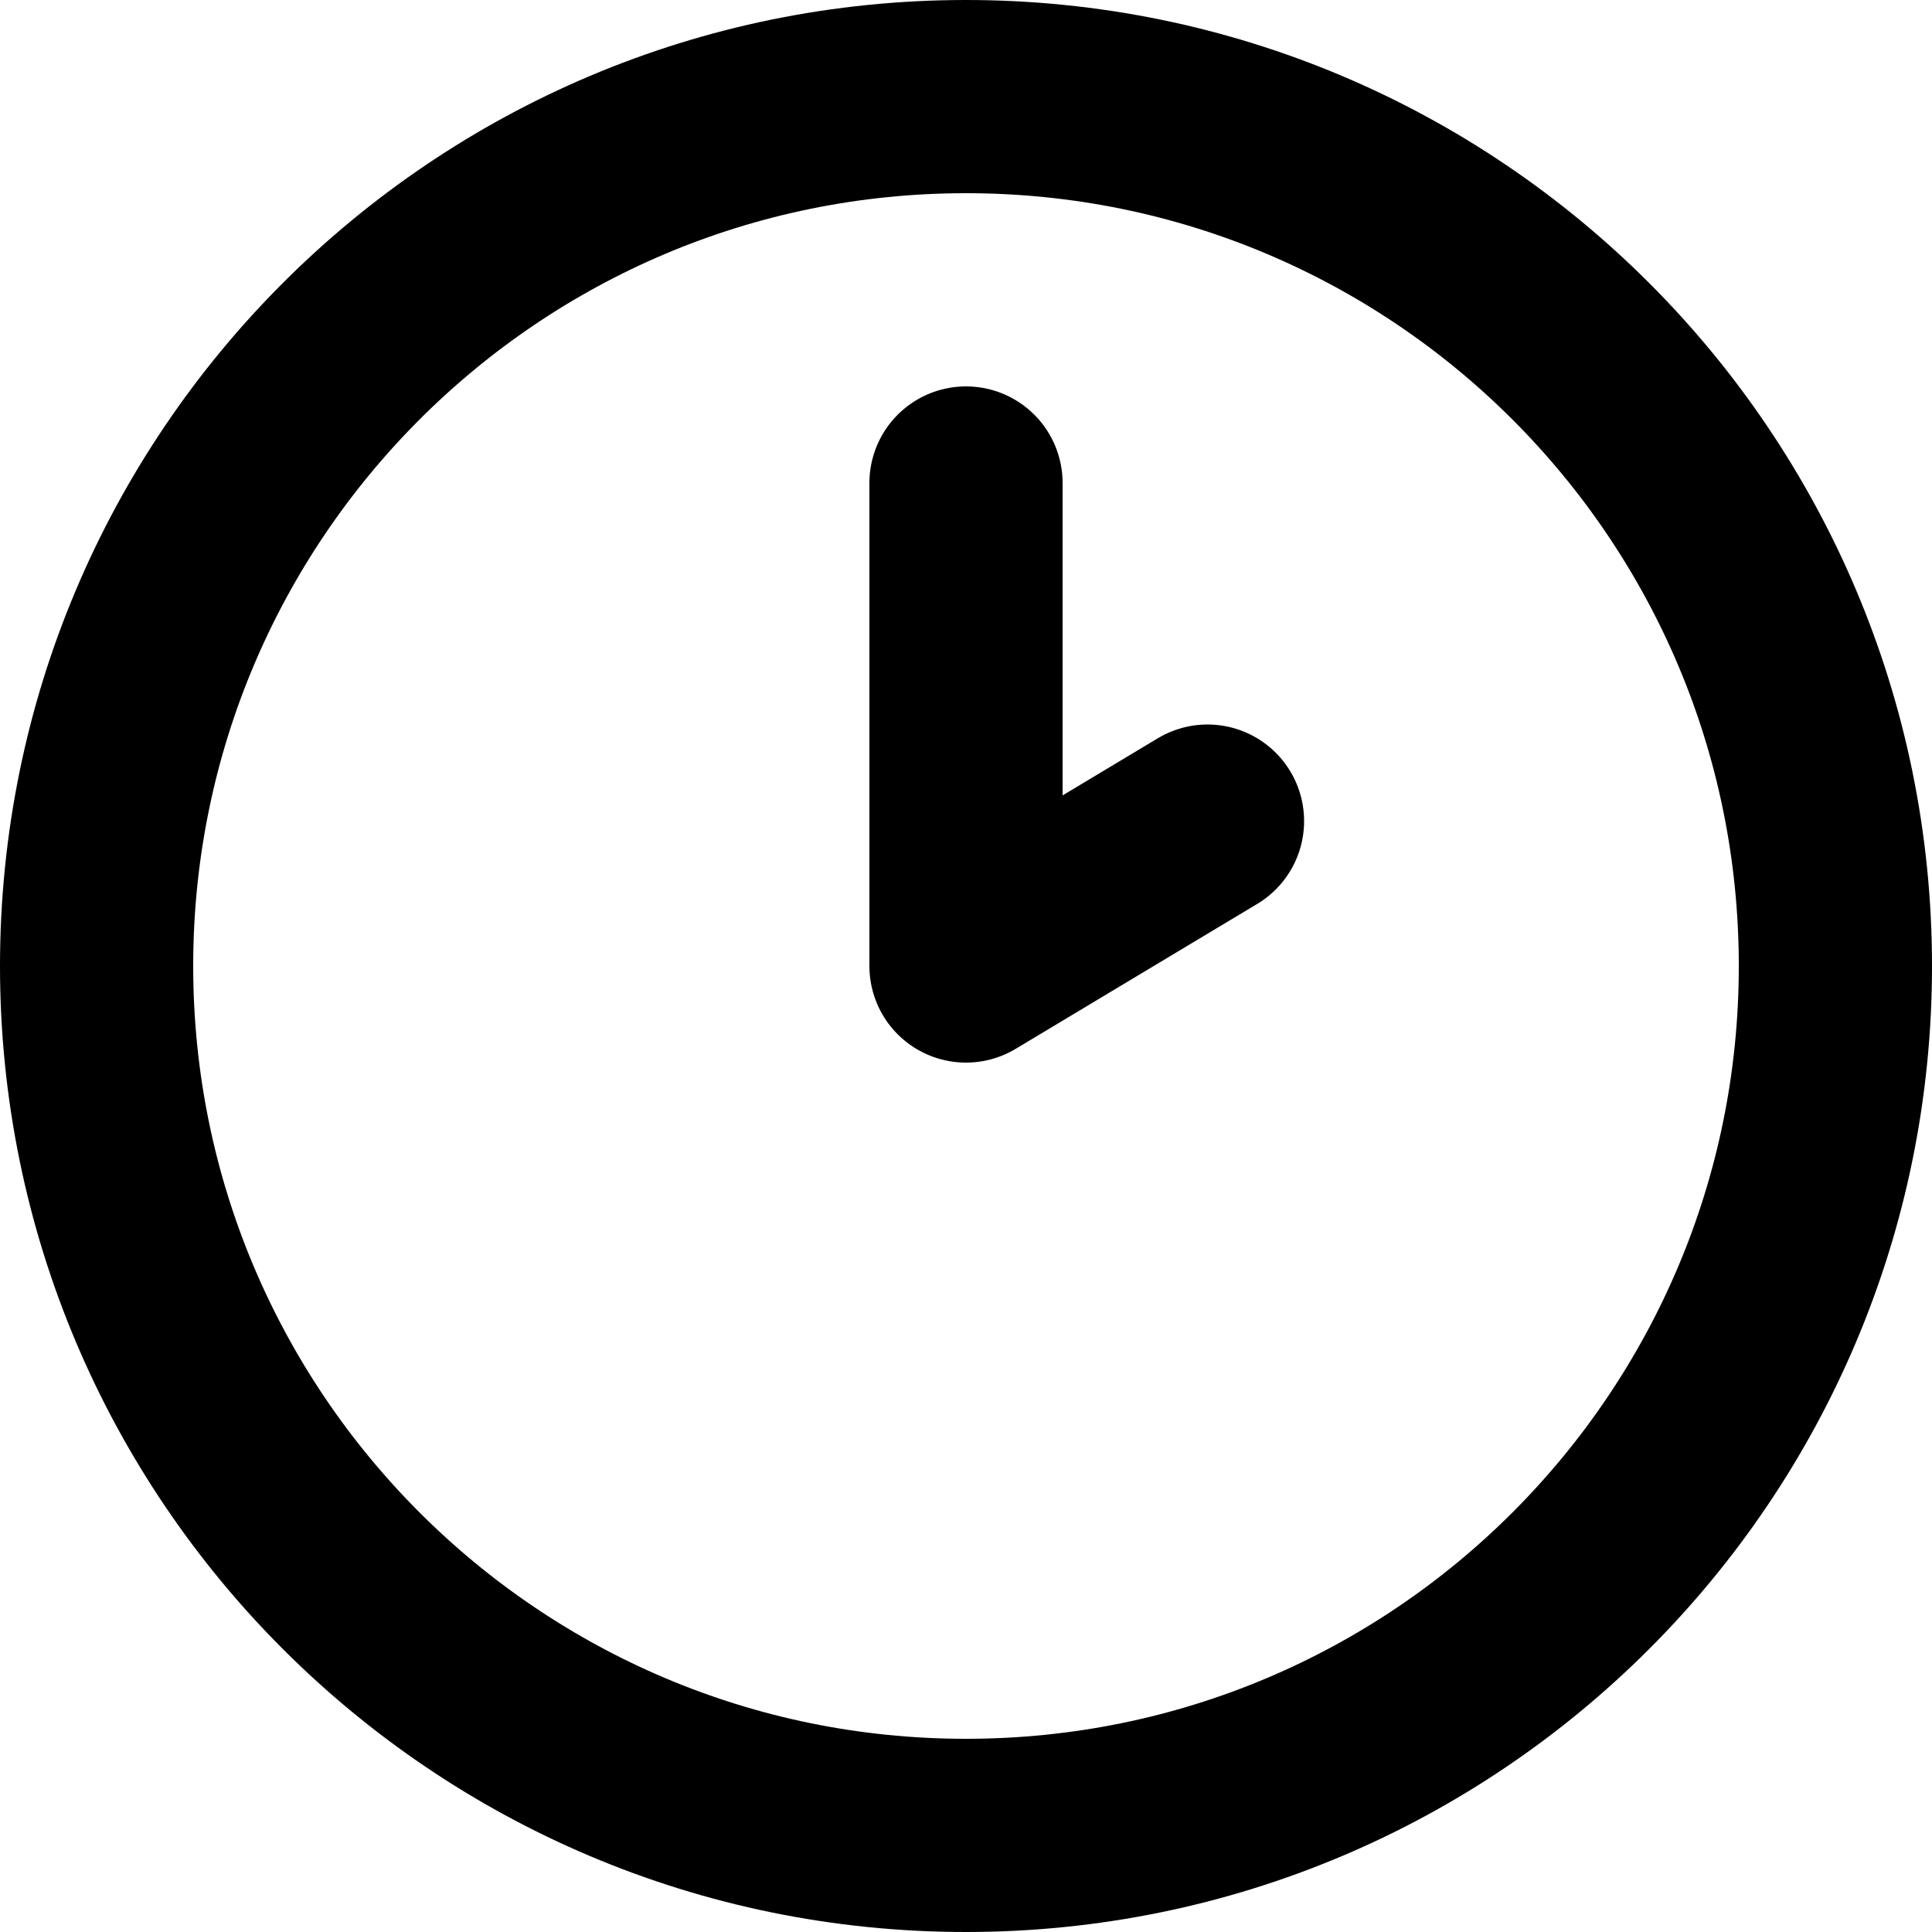
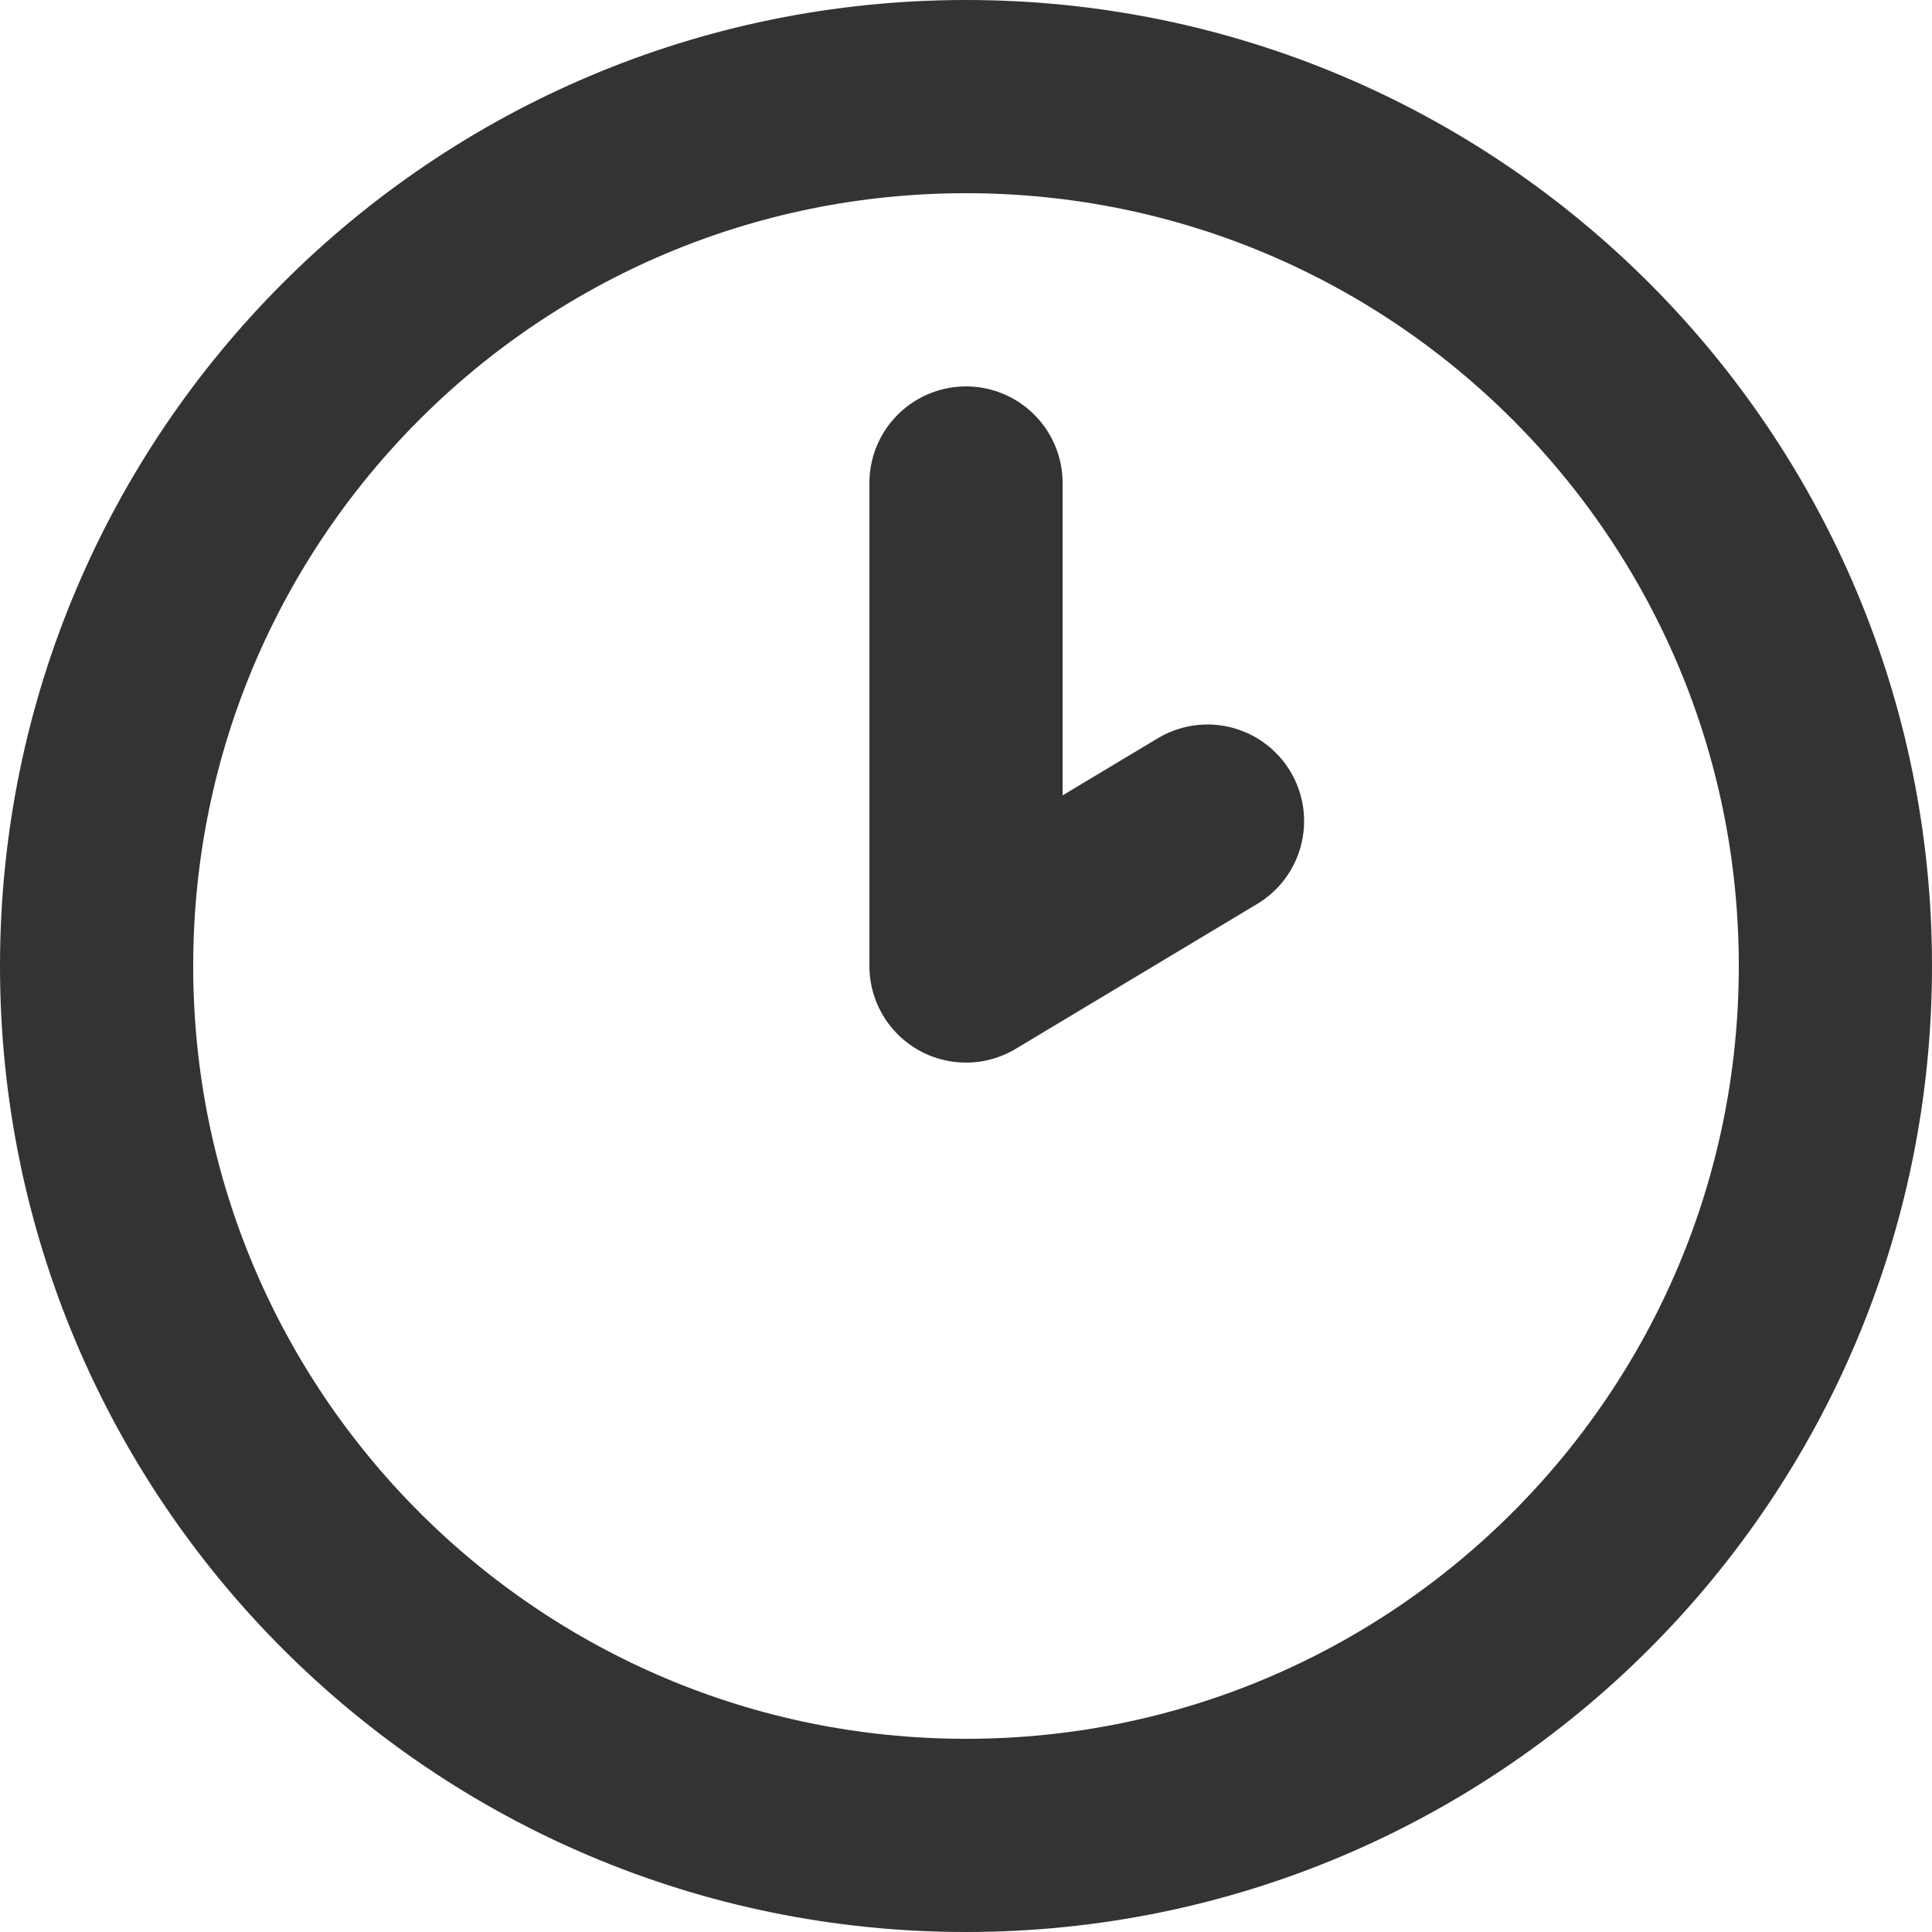
<svg xmlns="http://www.w3.org/2000/svg" width="700" height="700" viewBox="0 0 700 700" version="1.1" id="svg1" xml:space="preserve">
  <defs id="defs1" />
-   <g id="layer1" transform="translate(-2223.833,262.5753)">
-     <g style="fill:none" id="g2" transform="matrix(32.55814,0,0,32.55814,1379.492,-274.1337)">
-       <path opacity="0.4" d="m 12,14 h 1 c 1.1,0 2,-0.9 2,-2 V 2 H 6 c -1.5,0 -2.81,0.83 -3.49,2.05" stroke="#292d32" stroke-width="1.5" stroke-linecap="round" stroke-linejoin="round" id="path1-4" style="opacity:1;fill:none;stroke:#000000;stroke-opacity:1" />
-       <path d="m 2,17 c 0,1.66 1.34,3 3,3 h 1 c 0,-1.1 0.9,-2 2,-2 1.1,0 2,0.9 2,2 h 4 c 0,-1.1 0.9,-2 2,-2 1.1,0 2,0.9 2,2 h 1 c 1.66,0 3,-1.34 3,-3 v -3 h -3 c -0.55,0 -1,-0.45 -1,-1 v -3 c 0,-0.55 0.45,-1 1,-1 h 1.29 L 18.58,6.01 C 18.22,5.39 17.56,5 16.84,5 H 15 v 7 c 0,1.1 -0.9,2 -2,2 h -1" stroke="#292d32" stroke-width="1.5" stroke-linecap="round" stroke-linejoin="round" id="path2" style="stroke:#000000;stroke-opacity:1" />
-       <path d="m 8,22 c 1.105,0 2,-0.895 2,-2 0,-1.105 -0.895,-2 -2,-2 -1.105,0 -2,0.895 -2,2 0,1.105 0.895,2 2,2 z" stroke="#292d32" stroke-width="1.5" stroke-linecap="round" stroke-linejoin="round" id="path3" style="stroke:#000000;stroke-opacity:1" />
-       <path d="m 16,22 c 1.105,0 2,-0.895 2,-2 0,-1.105 -0.895,-2 -2,-2 -1.105,0 -2,0.895 -2,2 0,1.105 0.895,2 2,2 z" stroke="#292d32" stroke-width="1.5" stroke-linecap="round" stroke-linejoin="round" id="path4" style="stroke:#000000;stroke-opacity:1" />
-       <path d="m 22,12 v 2 h -3 c -0.55,0 -1,-0.45 -1,-1 v -3 c 0,-0.55 0.45,-1 1,-1 h 1.29 z" stroke="#292d32" stroke-width="1.5" stroke-linecap="round" stroke-linejoin="round" id="path5" style="stroke:#000000;stroke-opacity:1" />
-       <path d="M 2,8 H 8" stroke="#292d32" stroke-width="1.5" stroke-linecap="round" stroke-linejoin="round" id="path6" style="stroke:#000000;stroke-opacity:1" />
-       <path d="M 2,11 H 6" stroke="#292d32" stroke-width="1.5" stroke-linecap="round" stroke-linejoin="round" id="path7" style="stroke:#000000;stroke-opacity:1" />
-       <path d="M 2,14 H 4" stroke="#292d32" stroke-width="1.5" stroke-linecap="round" stroke-linejoin="round" id="path8" style="stroke:#000000;stroke-opacity:1" />
-       <g style="fill:none" id="g3" transform="matrix(1.075,0,0,1.075,23.78332,-1.79499)">
-         <path d="m 12,7 v 5 l 2.5,-1.5 M 21,12 c 0,4.971 -4.029,9 -9,9 -4.971,0 -9,-4.029 -9,-9 0,-4.971 4.029,-9 9,-9 4.971,0 9,4.029 9,9 z" stroke="#000000" stroke-width="2" stroke-linecap="round" stroke-linejoin="round" id="path1" />
-       </g>
+   <g id="layer1" transform="translate(-5359.416,-137.9439)">
+     <g style="fill:none;stroke:#333333;stroke-opacity:1" id="g3" transform="matrix(35,0,0,35,5289.416,67.94392)">
+       <path d="m 12,7 v 5 l 2.5,-1.5 M 21,12 c 0,4.971 -4.029,9 -9,9 -4.971,0 -9,-4.029 -9,-9 0,-4.971 4.029,-9 9,-9 4.971,0 9,4.029 9,9 z" stroke="#000000" stroke-width="2" stroke-linecap="round" stroke-linejoin="round" id="path1-17" style="stroke:#333333;stroke-opacity:1" />
    </g>
  </g>
</svg>
